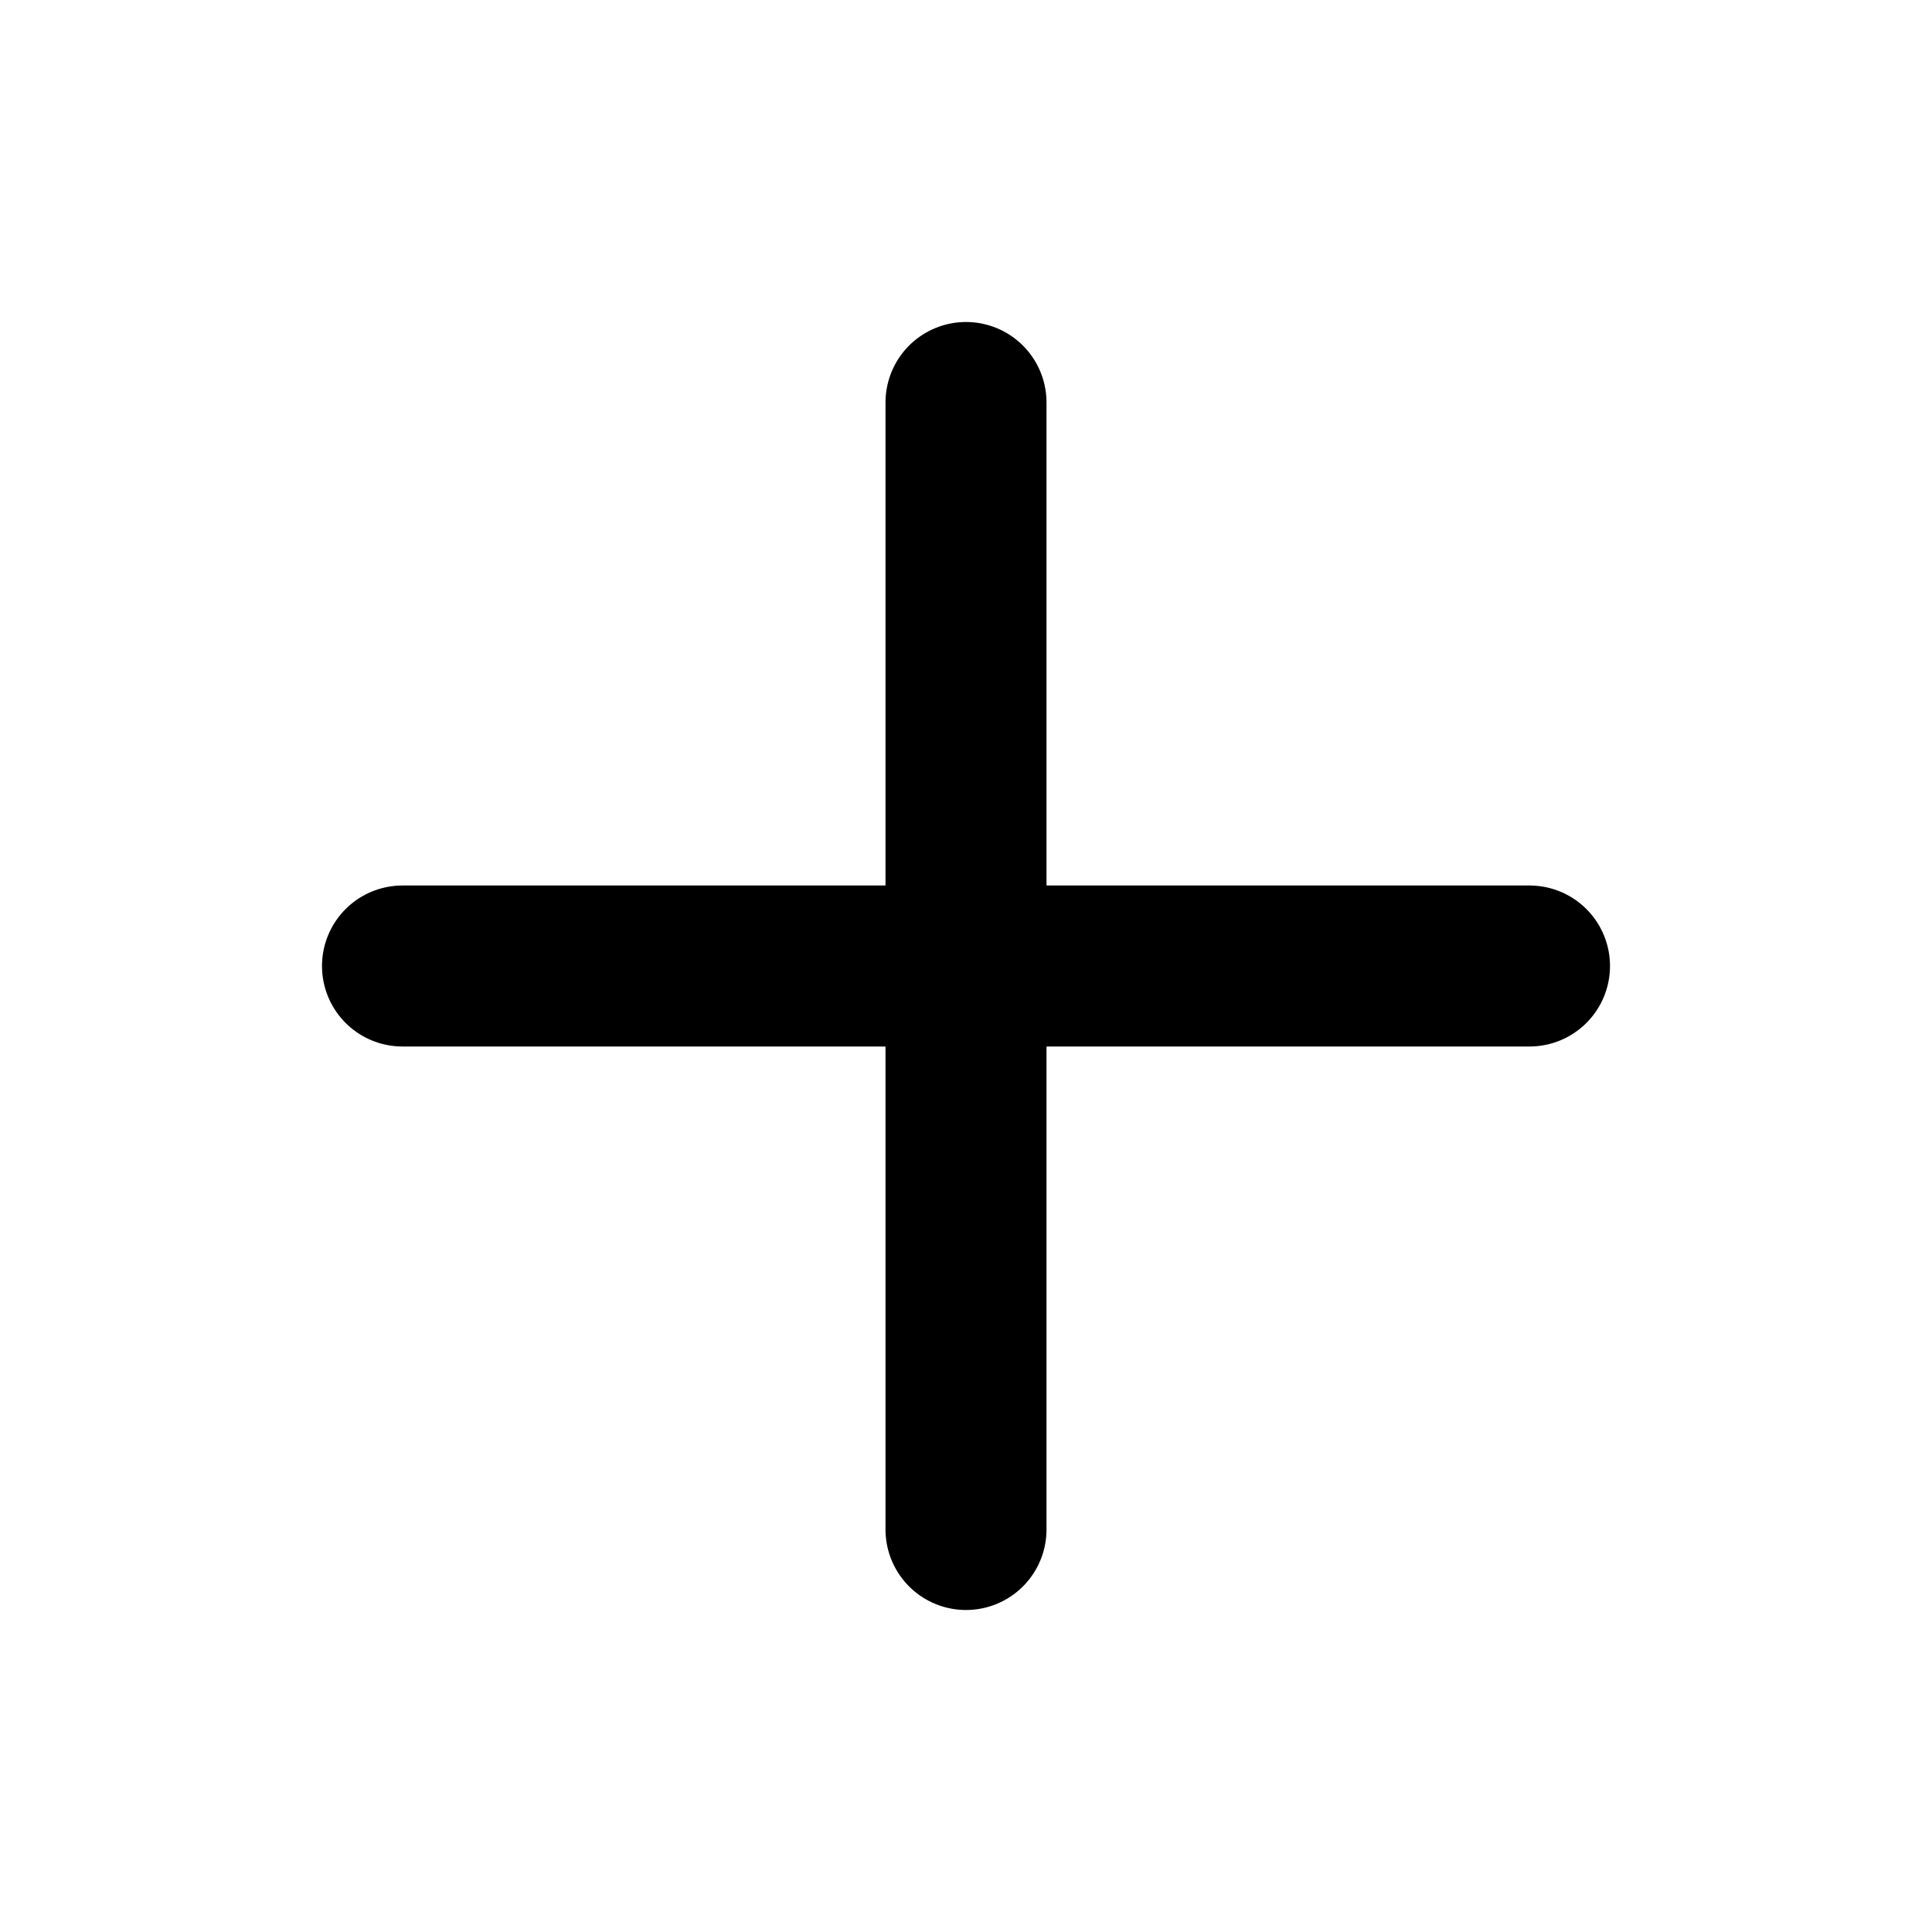
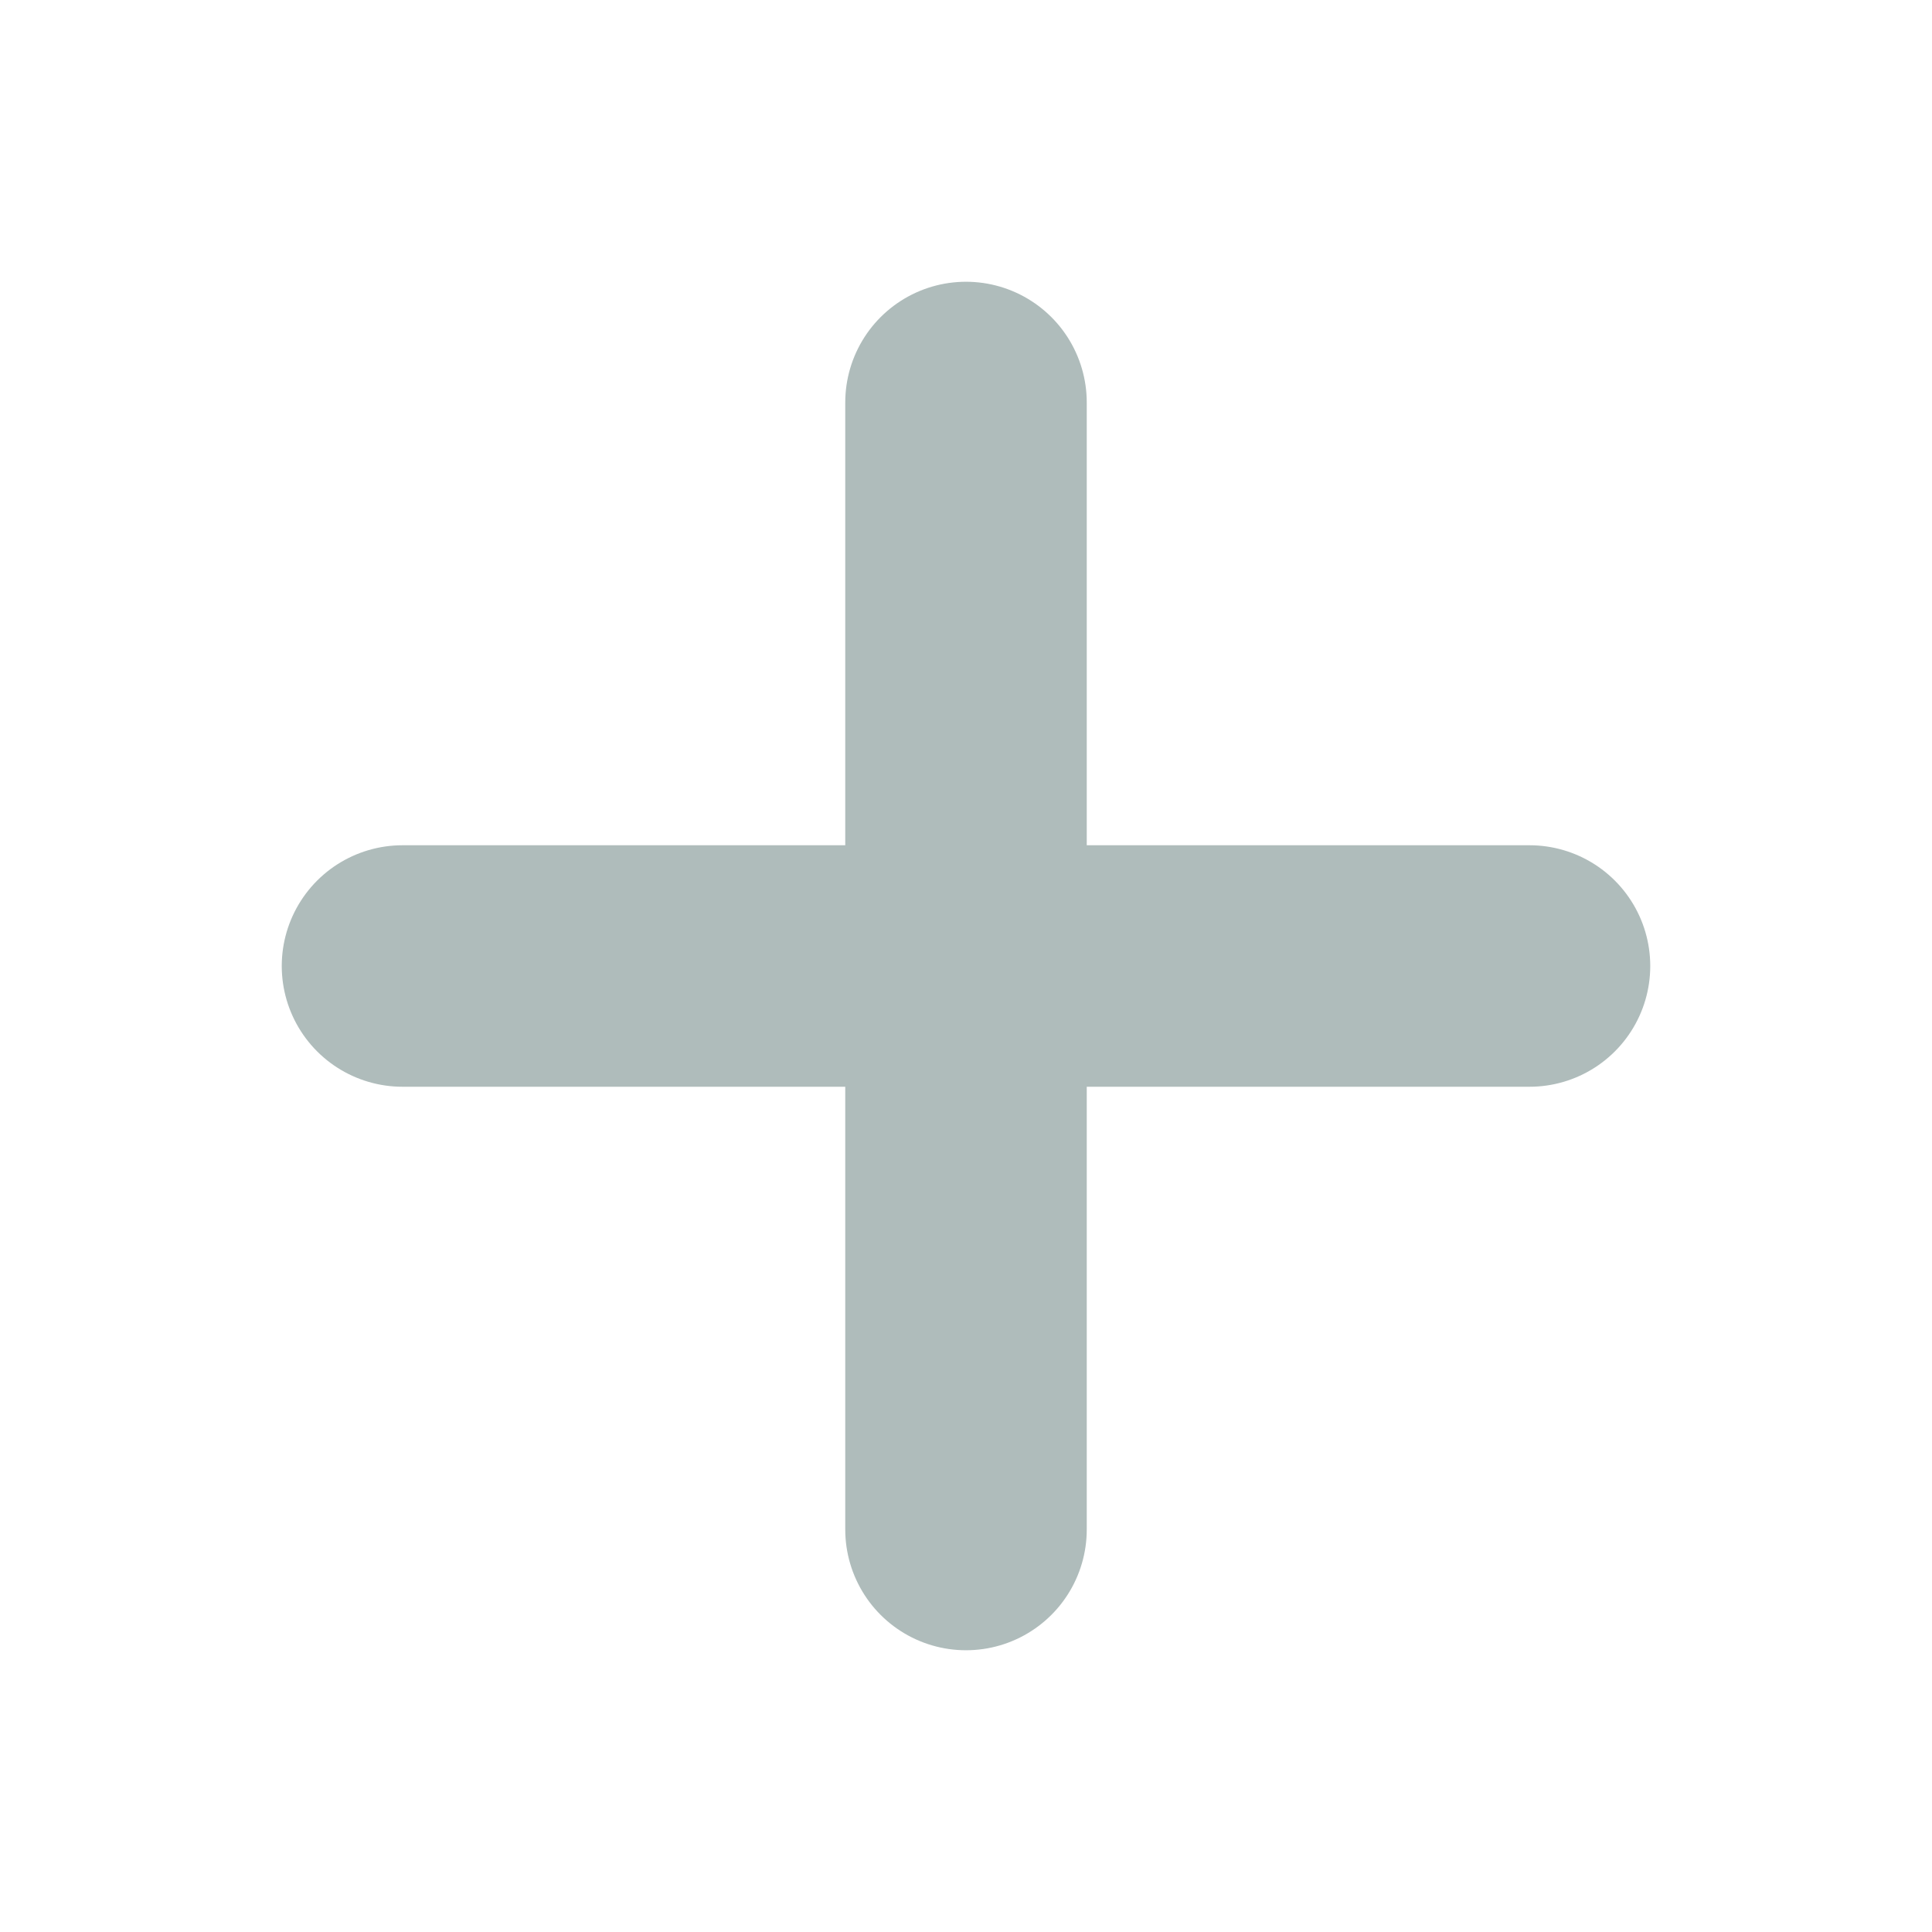
- <svg xmlns="http://www.w3.org/2000/svg" width="24" height="24" viewBox="0 0 24 24" fill="none" stroke="currentColor" stroke-width="2" stroke-linecap="round" stroke-linejoin="round" class="feather feather-plus">
+ <svg xmlns="http://www.w3.org/2000/svg" width="24" height="24" viewBox="0 0 24 24" fill="none" stroke="#afbcbb" stroke-width="3" stroke-linecap="round" stroke-linejoin="round" class="feather feather-plus">
  <line x1="12" y1="5" x2="12" y2="19" />
  <line x1="5" y1="12" x2="19" y2="12" />
</svg>
